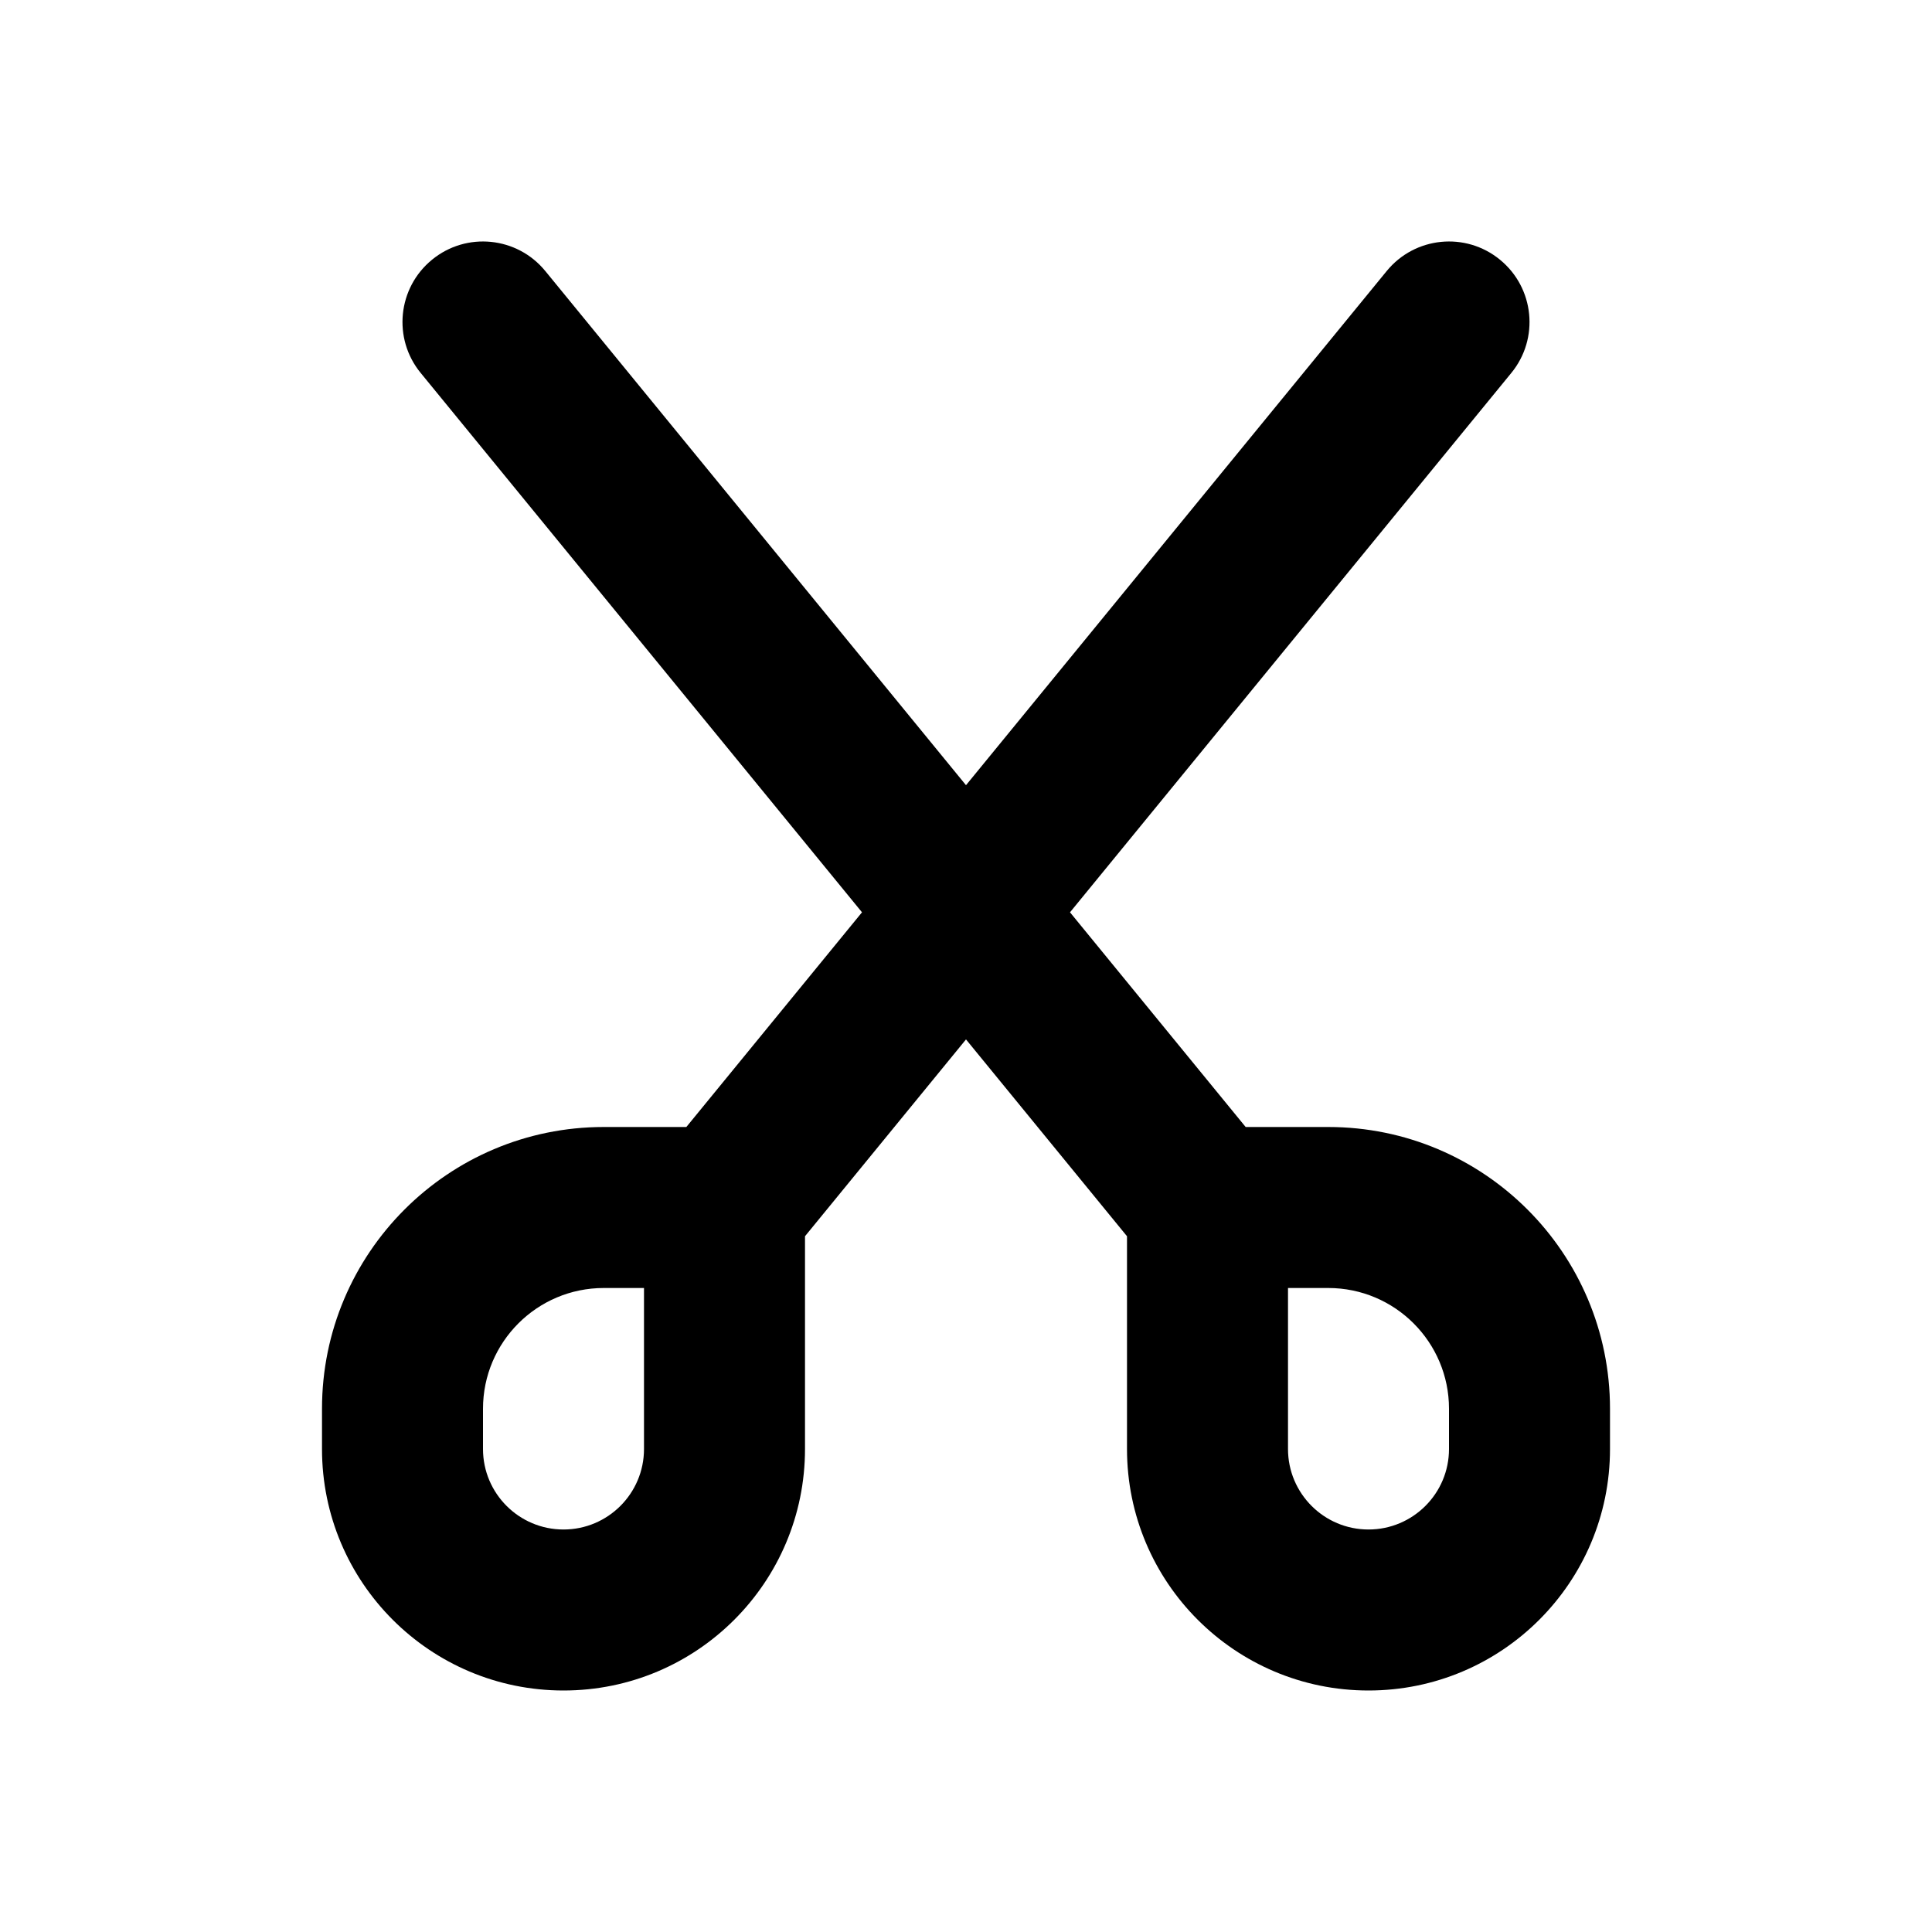
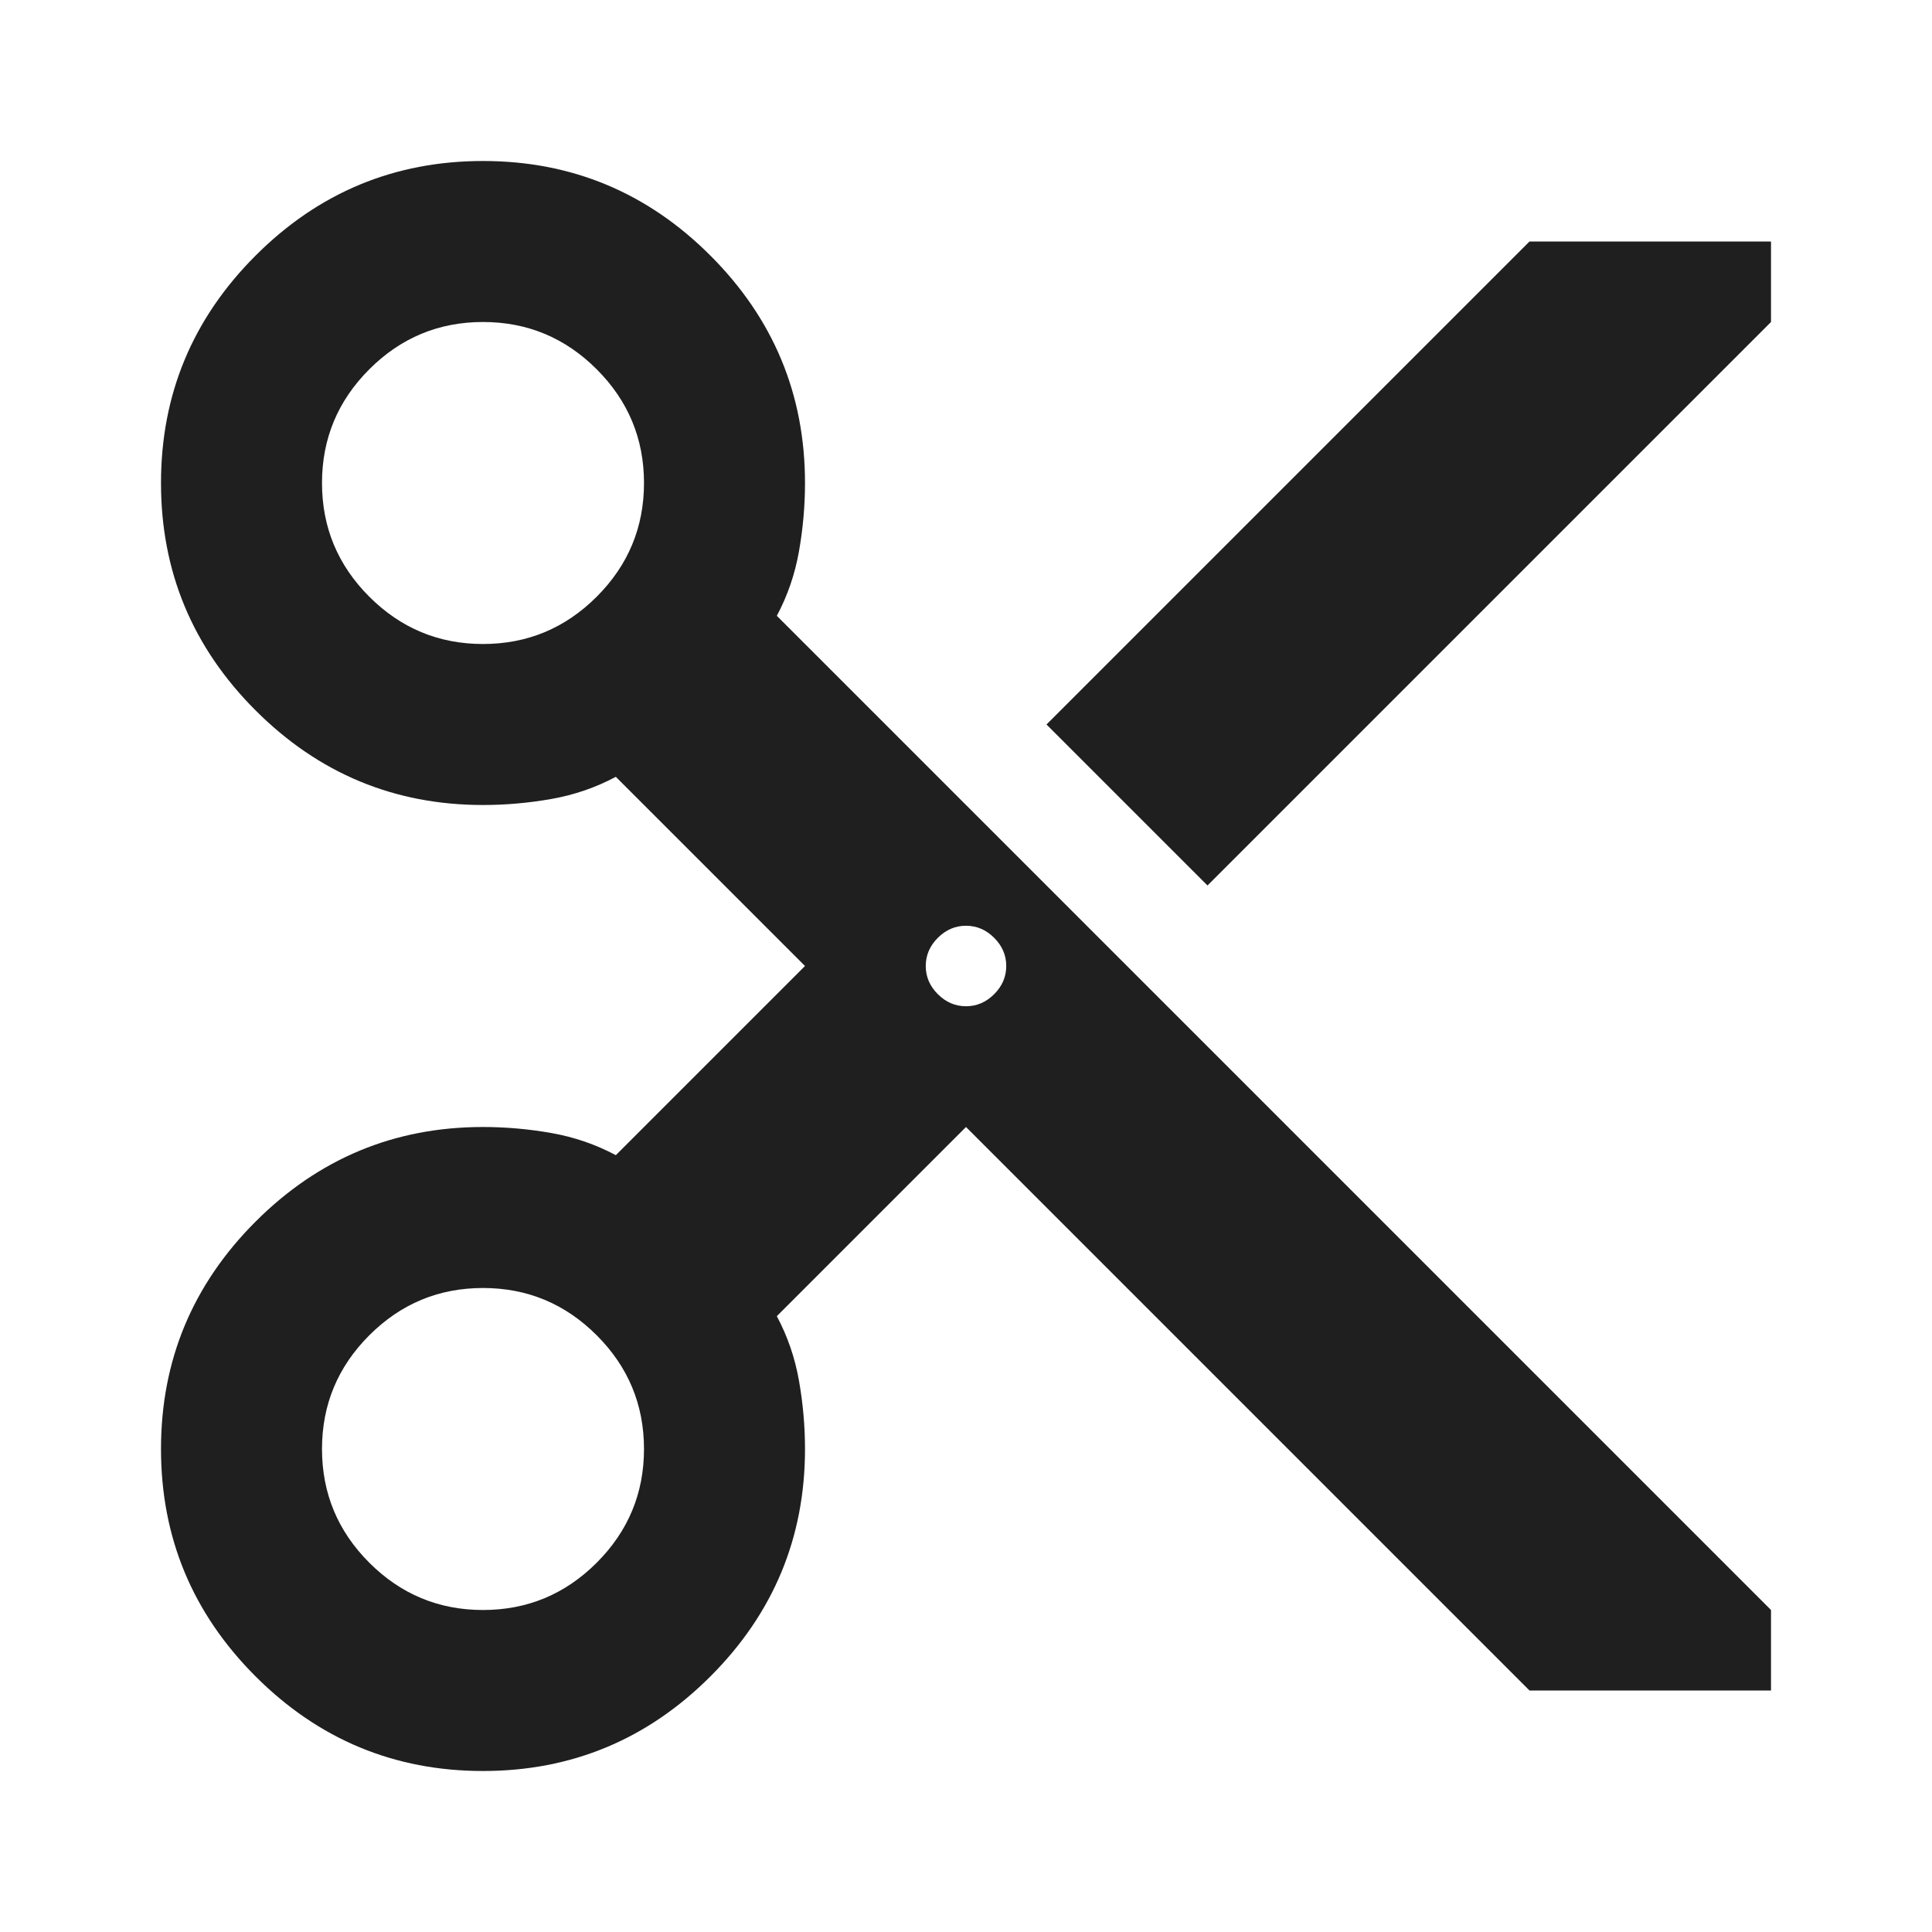
- <svg xmlns="http://www.w3.org/2000/svg" width="800px" height="800px" viewBox="0 0 24 24" fill="none">
-   <path fill-rule="evenodd" clip-rule="evenodd" d="M5.367 3.226C5.794 2.876 6.424 2.939 6.774 3.367L12 9.754L17.226 3.367C17.576 2.939 18.206 2.876 18.633 3.226C19.061 3.576 19.124 4.206 18.774 4.633L13.292 11.333L15.474 14H16.5C18.433 14 20 15.567 20 17.5V18C20 19.657 18.657 21 17 21C15.343 21 14 19.657 14 18V15.357L12 12.912L10 15.357V18C10 19.657 8.657 21 7 21C5.343 21 4 19.657 4 18V17.5C4 15.567 5.567 14 7.5 14H8.526L10.708 11.333L5.226 4.633C4.876 4.206 4.939 3.576 5.367 3.226ZM8 16H7.5C6.672 16 6 16.672 6 17.5V18C6 18.552 6.448 19 7 19C7.552 19 8 18.552 8 18V16ZM16 16V18C16 18.552 16.448 19 17 19C17.552 19 18 18.552 18 18V17.5C18 16.672 17.328 16 16.5 16H16Z" fill="#000000" />
+ <svg xmlns="http://www.w3.org/2000/svg" height="24px" viewBox="0 -960 960 960" width="24px" fill="#1f1f1f">
+   <path d="M760-120 480-400l-94 94q8 15 11 32t3 34q0 66-47 113T240-80q-66 0-113-47T80-240q0-66 47-113t113-47q17 0 34 3t32 11l94-94-94-94q-15 8-32 11t-34 3q-66 0-113-47T80-720q0-66 47-113t113-47q66 0 113 47t47 113q0 17-3 34t-11 32l494 494v40H760ZM600-520l-80-80 240-240h120v40L600-520ZM296.5-663.5Q320-687 320-720t-23.5-56.5Q273-800 240-800t-56.5 23.5Q160-753 160-720t23.5 56.5Q207-640 240-640t56.5-23.5ZM494-466q6-6 6-14t-6-14q-6-6-14-6t-14 6q-6 6-6 14t6 14q6 6 14 6t14-6ZM296.5-183.5Q320-207 320-240t-23.5-56.5Q273-320 240-320t-56.5 23.5Q160-273 160-240t23.5 56.5Q207-160 240-160t56.5-23.5Z" />
</svg>
